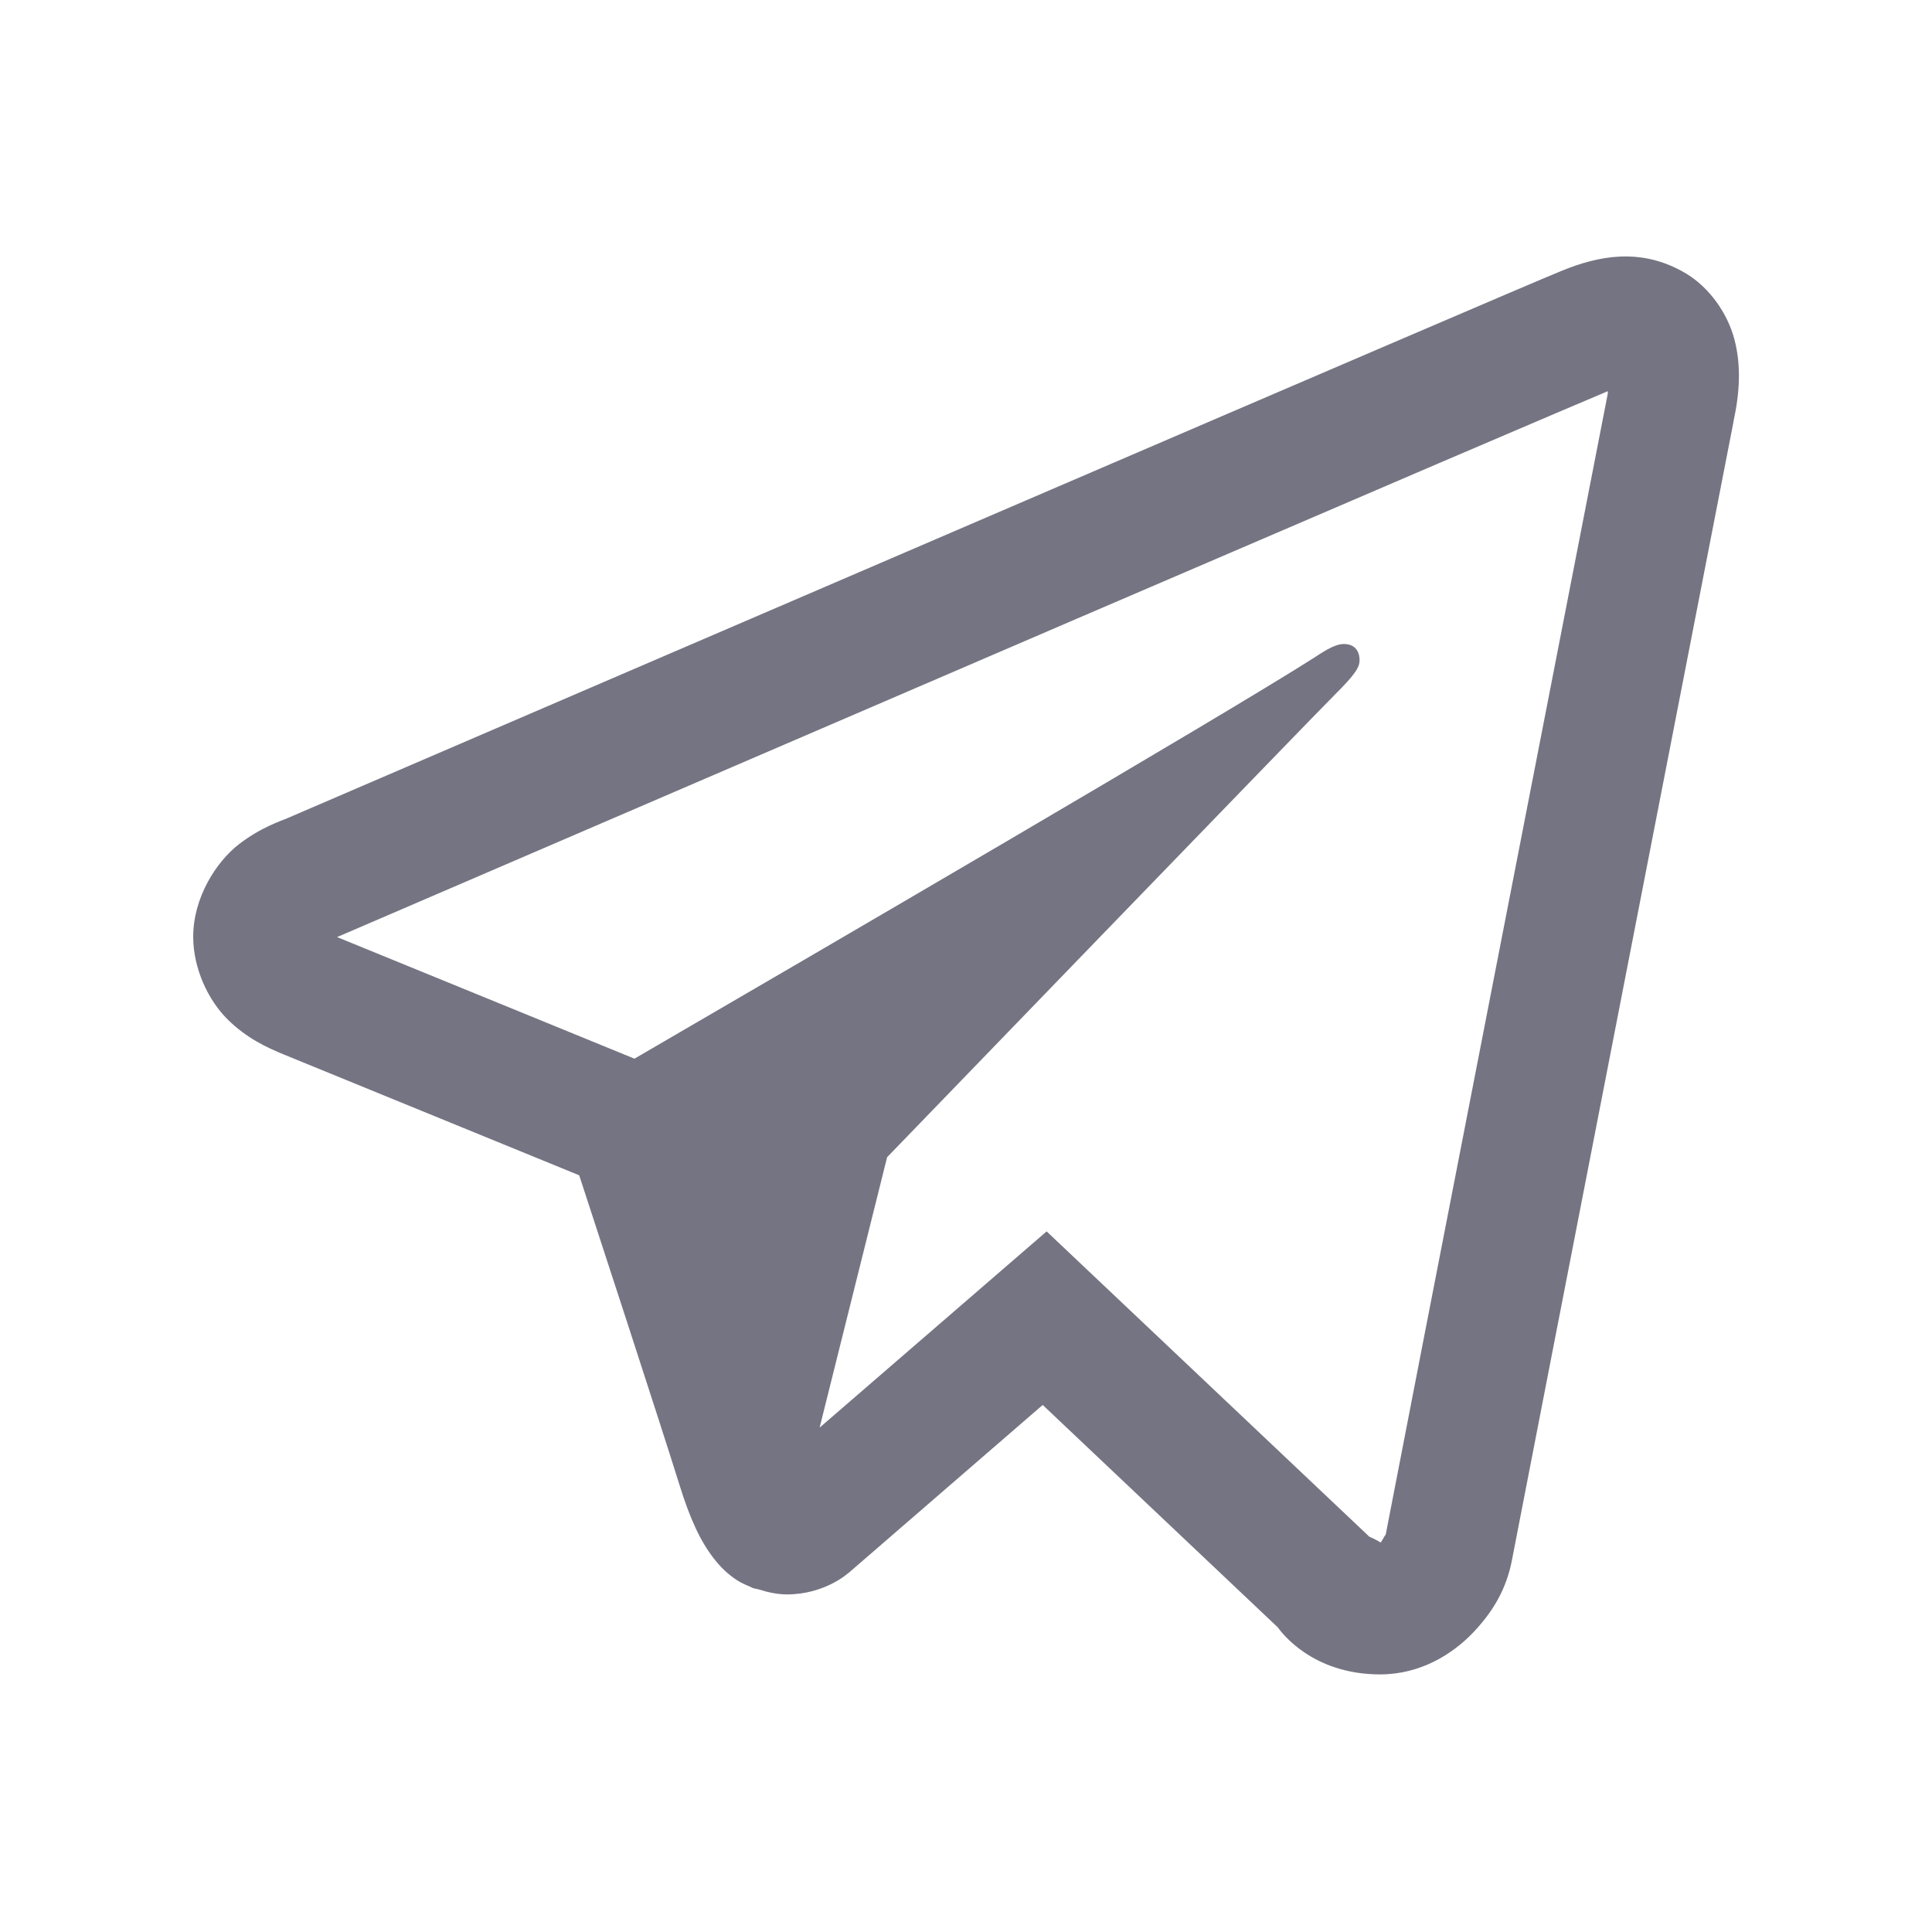
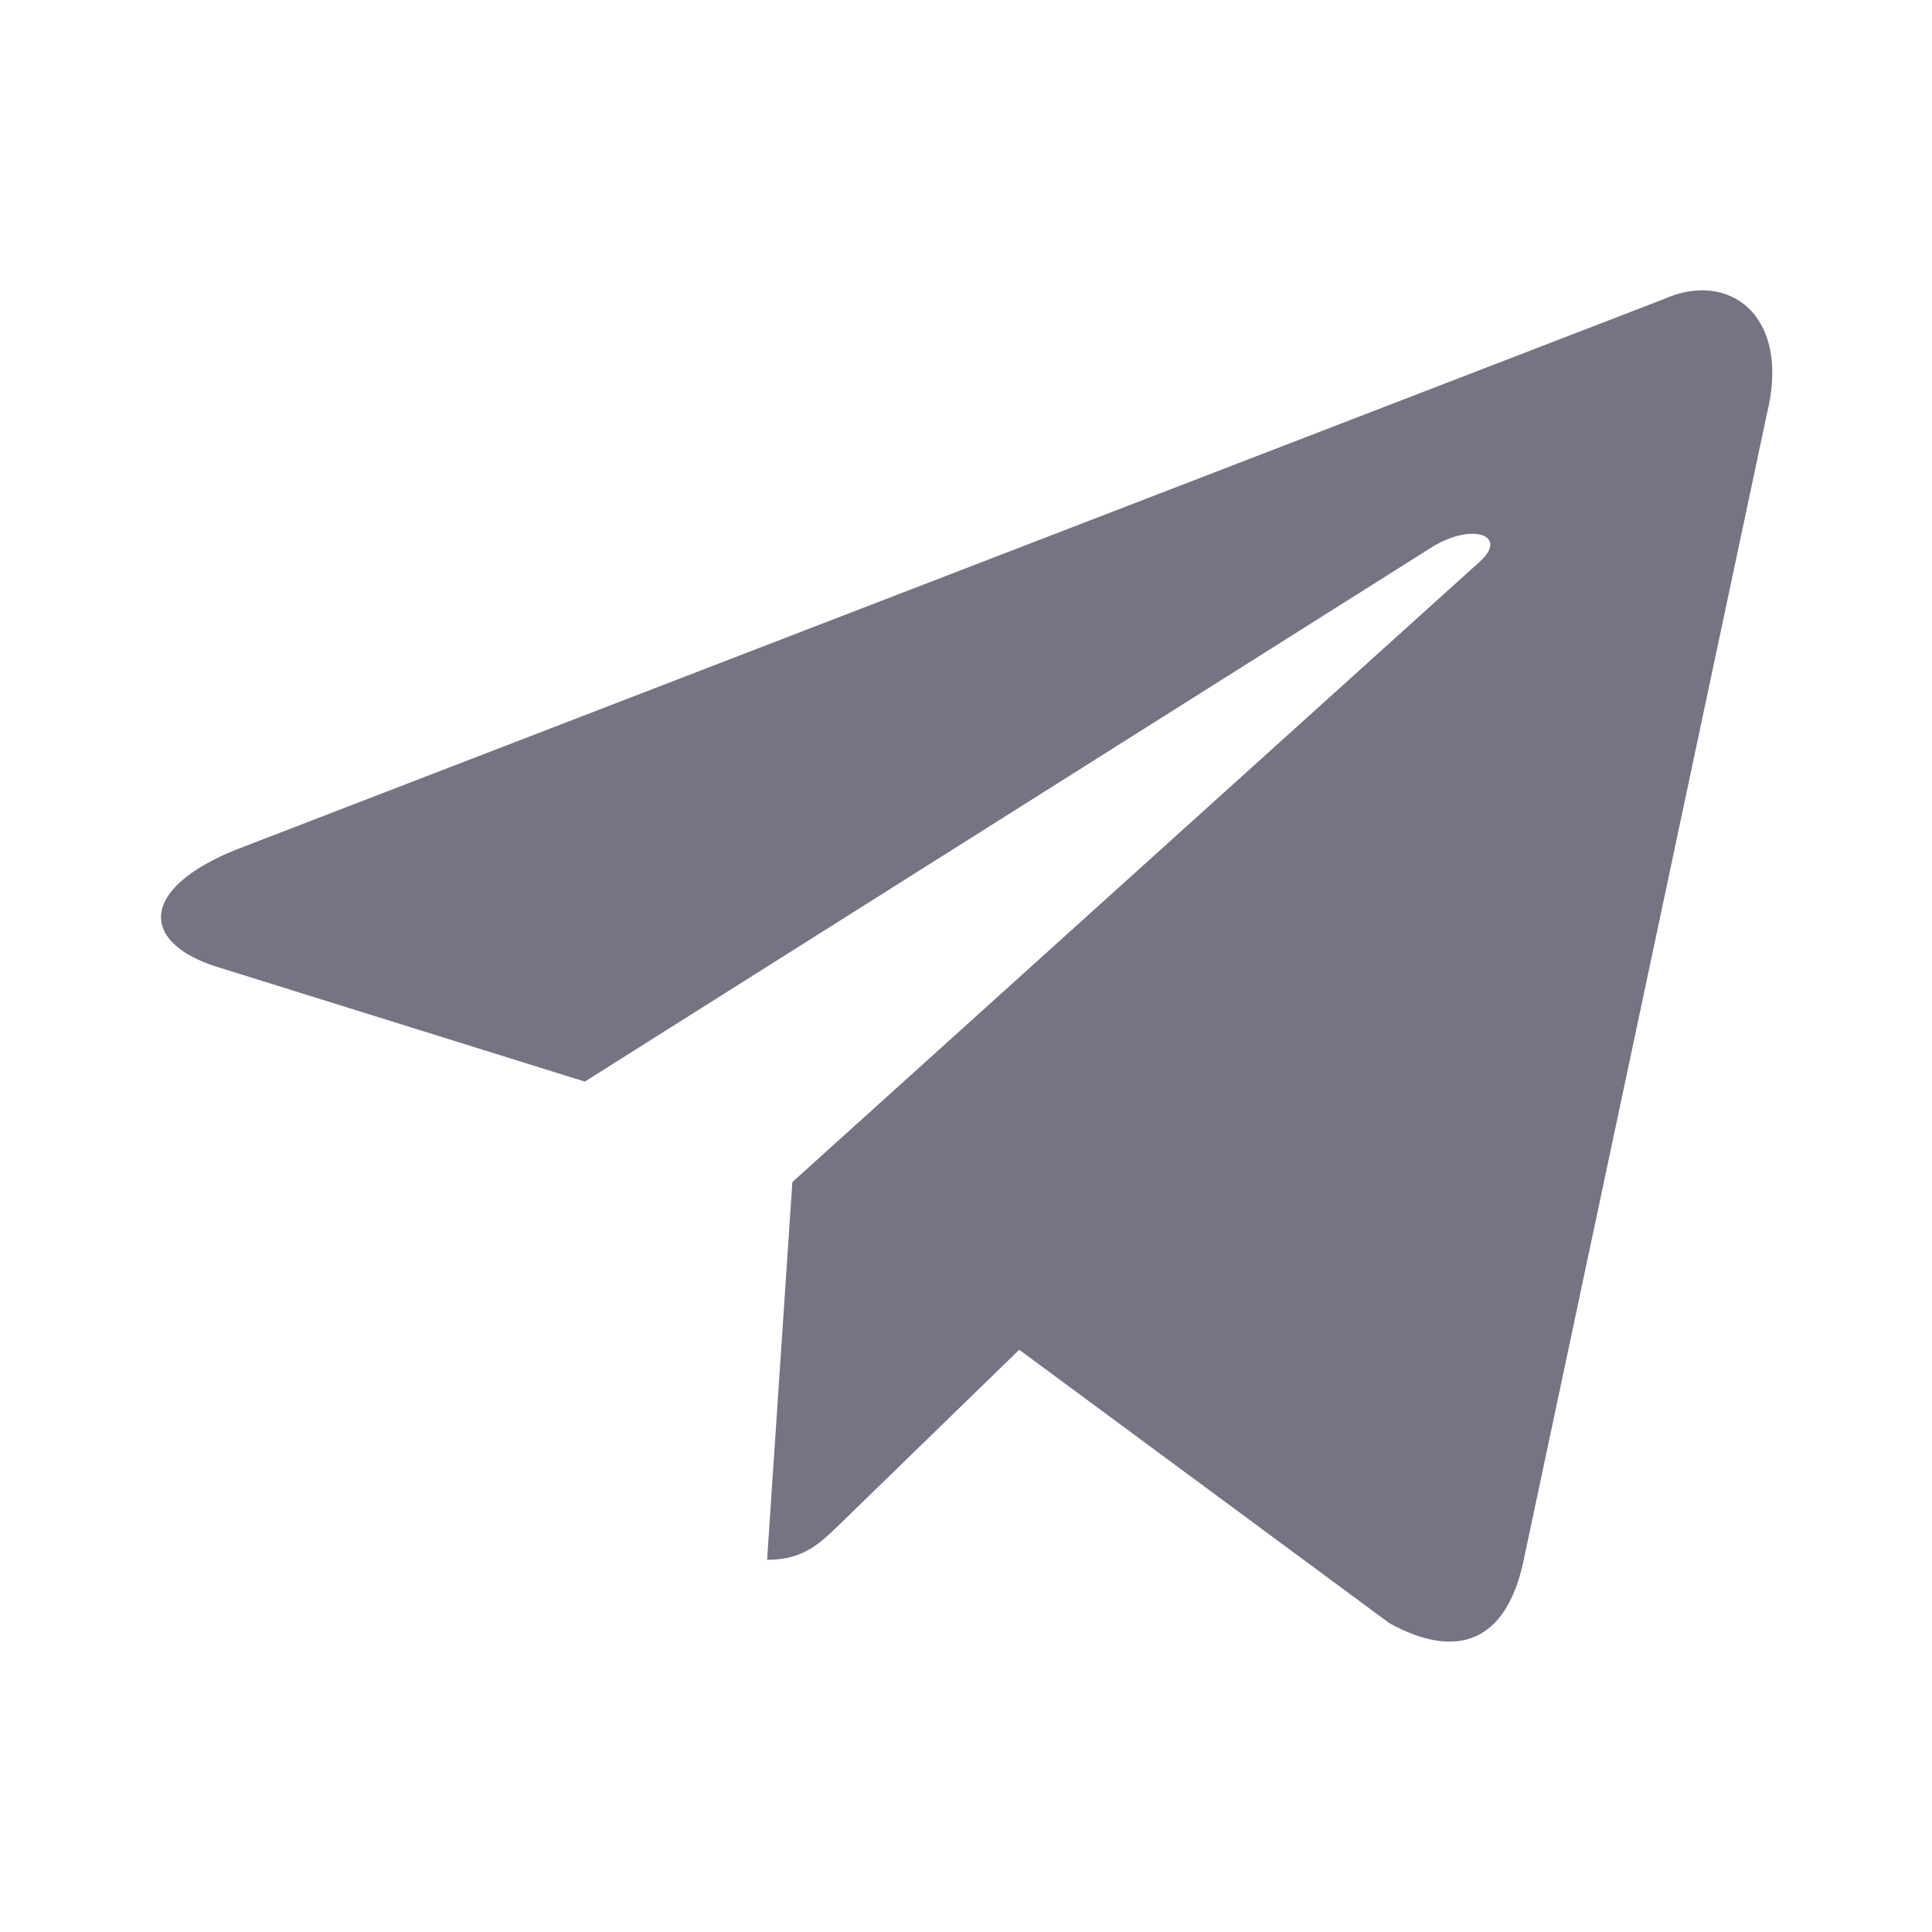
- <svg xmlns="http://www.w3.org/2000/svg" fill="#757482" viewBox="0 0 30 30" width="30px" height="30px">
-   <path d="M 25.154 3.984 C 24.829 3.999 24.526 4.093 24.26 4.201 C 24.01 4.302 23.056 4.711 21.553 5.355 C 20.048 6.001 18.056 6.856 15.932 7.77 C 11.682 9.597 6.904 11.654 4.457 12.707 C 4.365 12.747 4.044 12.849 3.703 13.115 C 3.362 13.381 3 13.933 3 14.547 C 3 15.042 3.236 15.534 3.533 15.828 C 3.83 16.122 4.145 16.267 4.414 16.377 C 5.391 16.776 8.422 18.016 8.994 18.25 C 9.196 18.867 10.292 22.223 10.547 23.045 C 10.715 23.588 10.874 23.928 11.082 24.197 C 11.186 24.332 11.307 24.45 11.453 24.543 C 11.512 24.58 11.576 24.609 11.641 24.635 L 11.645 24.637 C 11.659 24.643 11.672 24.653 11.688 24.658 C 11.716 24.668 11.735 24.669 11.773 24.678 C 11.926 24.727 12.08 24.758 12.217 24.758 C 12.802 24.758 13.16 24.436 13.16 24.436 L 13.182 24.42 L 16.191 21.816 L 19.842 25.27 C 19.893 25.342 20.373 26 21.43 26 C 22.057 26 22.555 25.685 22.875 25.35 C 23.195 25.014 23.394 24.662 23.479 24.219 L 23.479 24.217 C 23.558 23.798 26.922 6.527 26.922 6.527 L 26.916 6.551 C 27.014 6.101 27.04 5.683 26.932 5.27 C 26.823 4.856 26.537 4.461 26.182 4.248 C 25.827 4.035 25.479 3.97 25.154 3.984 z M 24.967 6.074 C 24.962 6.103 24.97 6.089 24.963 6.123 L 24.961 6.135 L 24.959 6.146 C 24.959 6.146 21.636 23.196 21.514 23.846 C 21.523 23.797 21.482 23.894 21.439 23.953 C 21.38 23.912 21.258 23.859 21.258 23.859 L 21.238 23.838 L 16.252 19.121 L 12.727 22.168 L 13.775 17.969 C 13.775 17.969 20.332 11.182 20.727 10.787 C 21.045 10.471 21.111 10.361 21.111 10.252 C 21.111 10.106 21.035 10 20.865 10 C 20.712 10 20.506 10.149 20.396 10.219 C 18.963 11.132 12.672 14.799 9.852 16.439 C 9.403 16.256 6.29 14.981 5.234 14.551 C 5.242 14.547 5.24 14.549 5.248 14.545 C 7.696 13.492 12.472 11.435 16.721 9.607 C 18.845 8.694 20.839 7.838 22.342 7.193 C 23.822 6.559 24.85 6.122 24.967 6.074 z" />
+ <svg xmlns="http://www.w3.org/2000/svg" viewBox="0 0 24 24">
+   <path fill="#757482" d="m20.665 3.717-17.73 6.837c-1.21.486-1.203 1.161-.222 1.462l4.552 1.42 10.532-6.645c.498-.303.953-.14.579.192l-8.533 7.701h-.002l.002.001-.314 4.692c.46 0 .663-.211.921-.46l2.211-2.15 4.599 3.397c.848.467 1.457.227 1.668-.785l3.019-14.228c.309-1.239-.473-1.8-1.282-1.434z" />
</svg>
